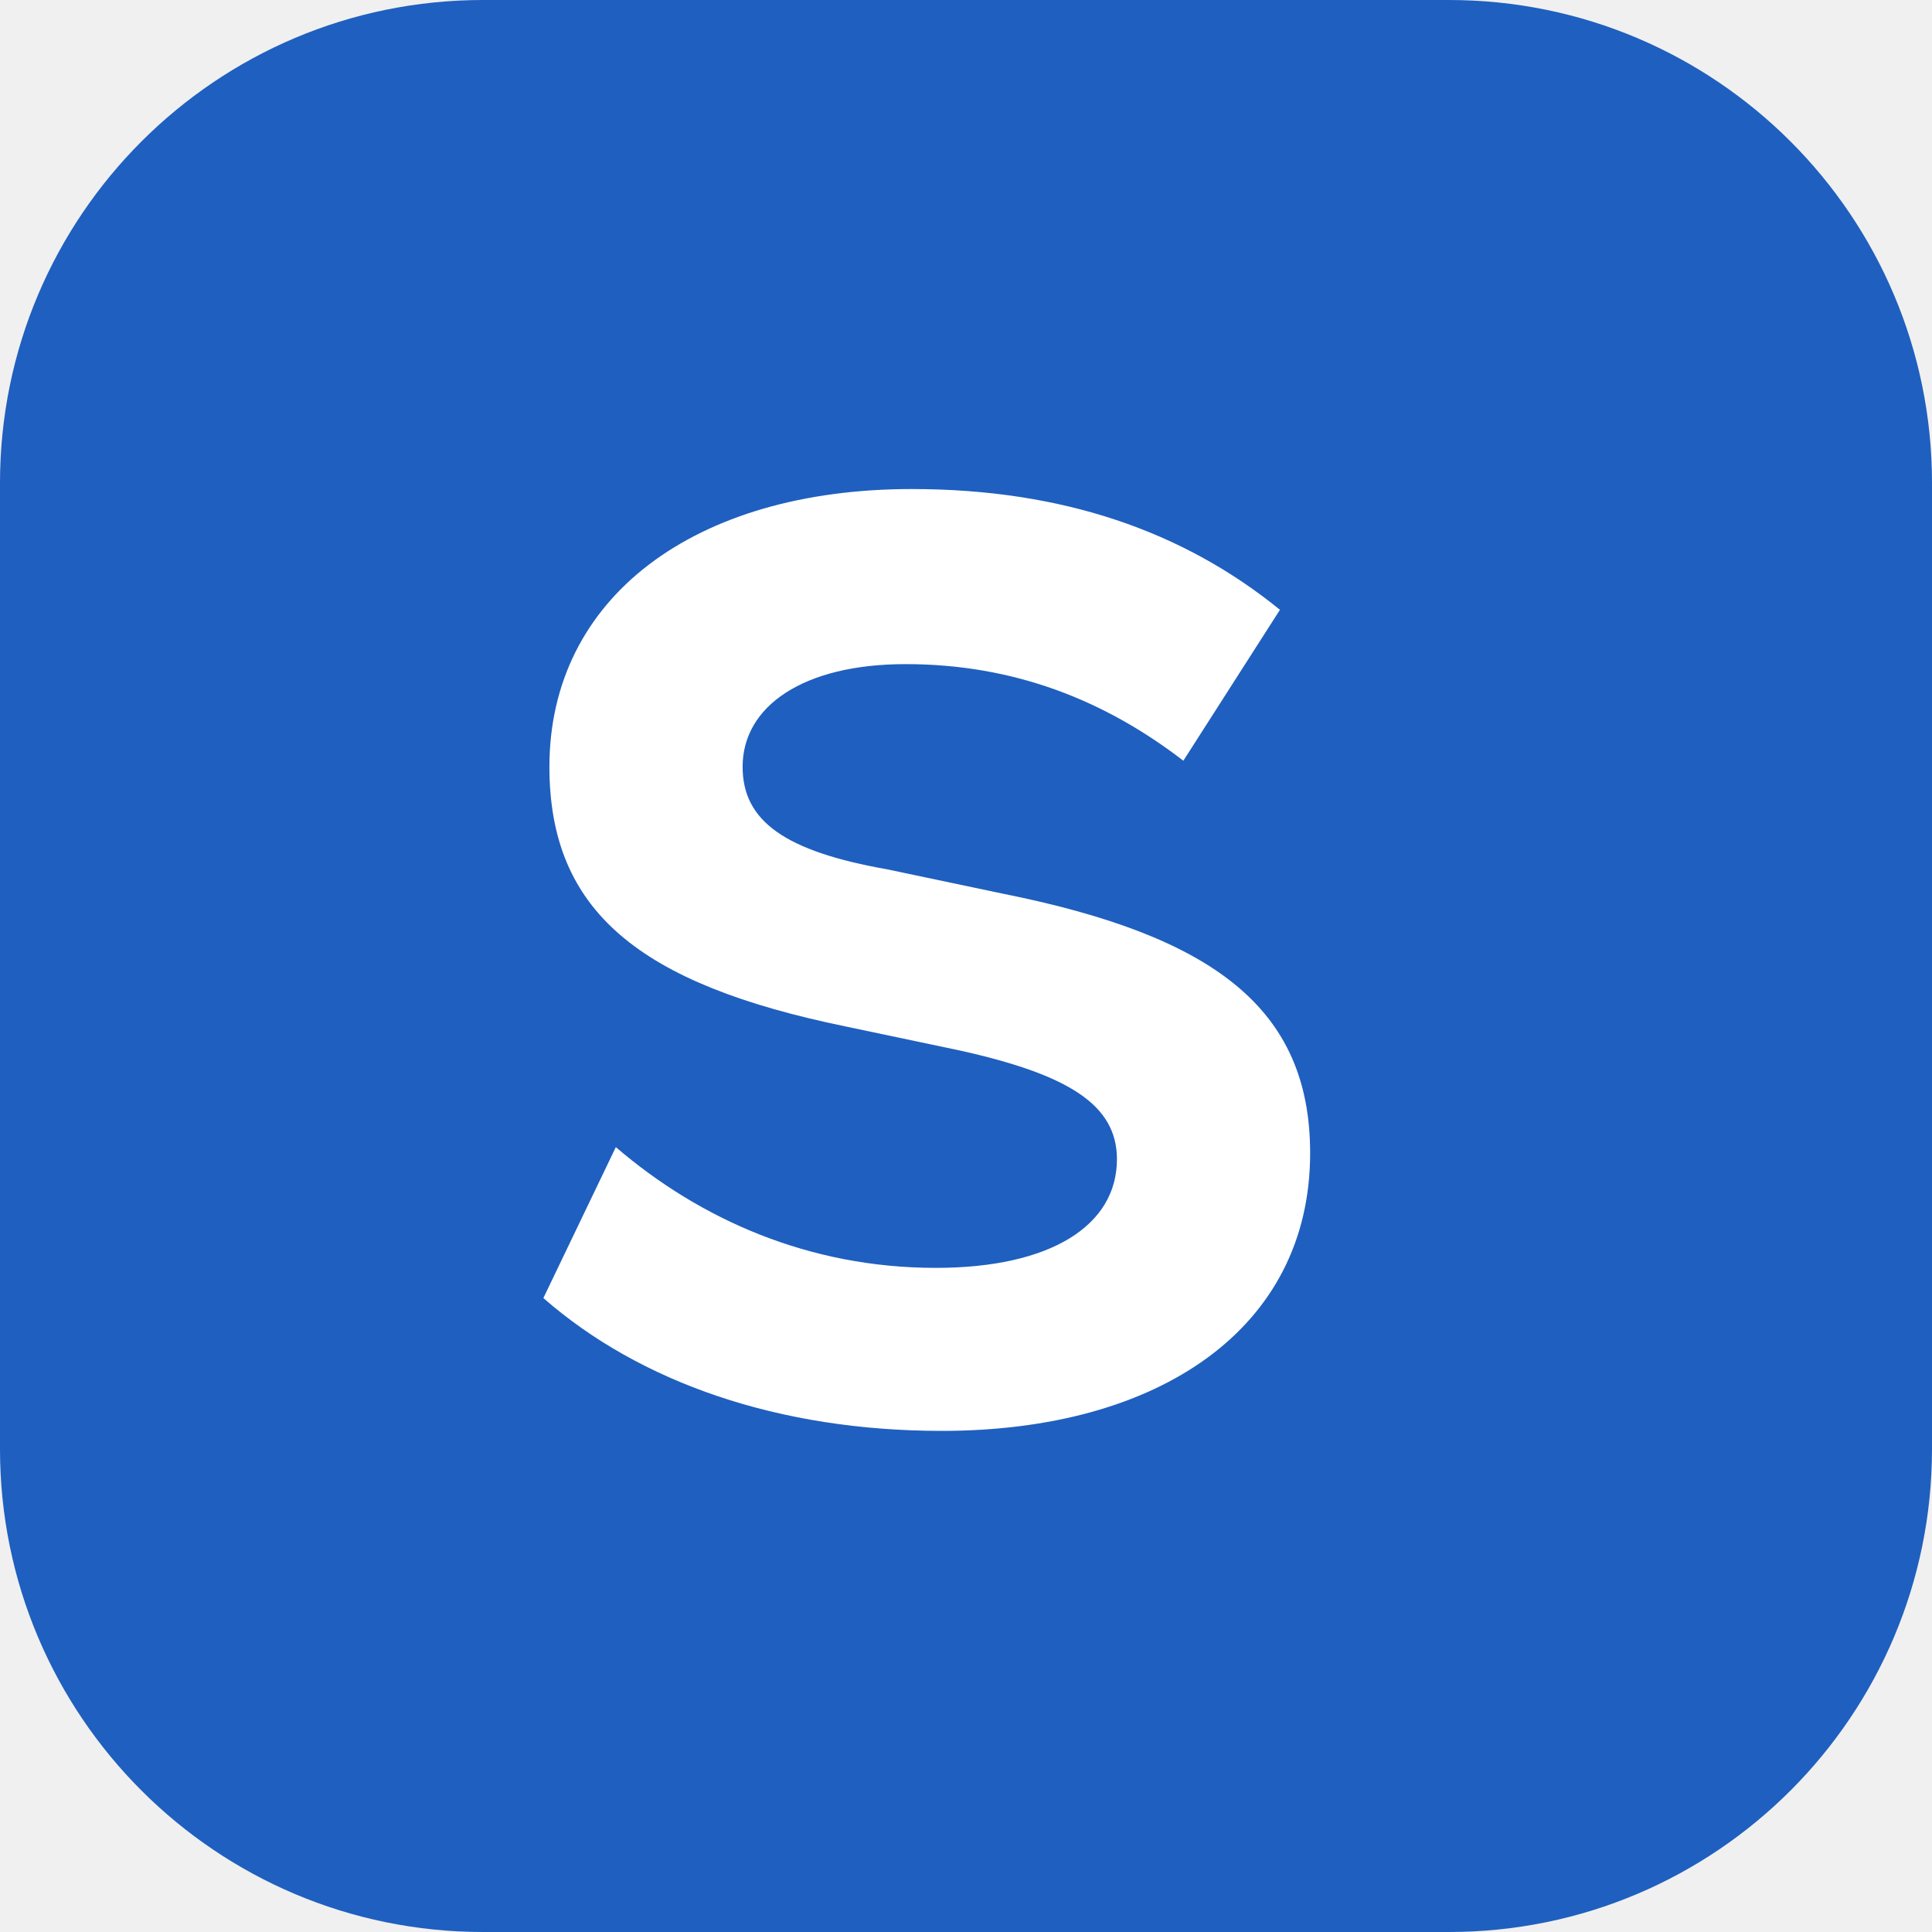
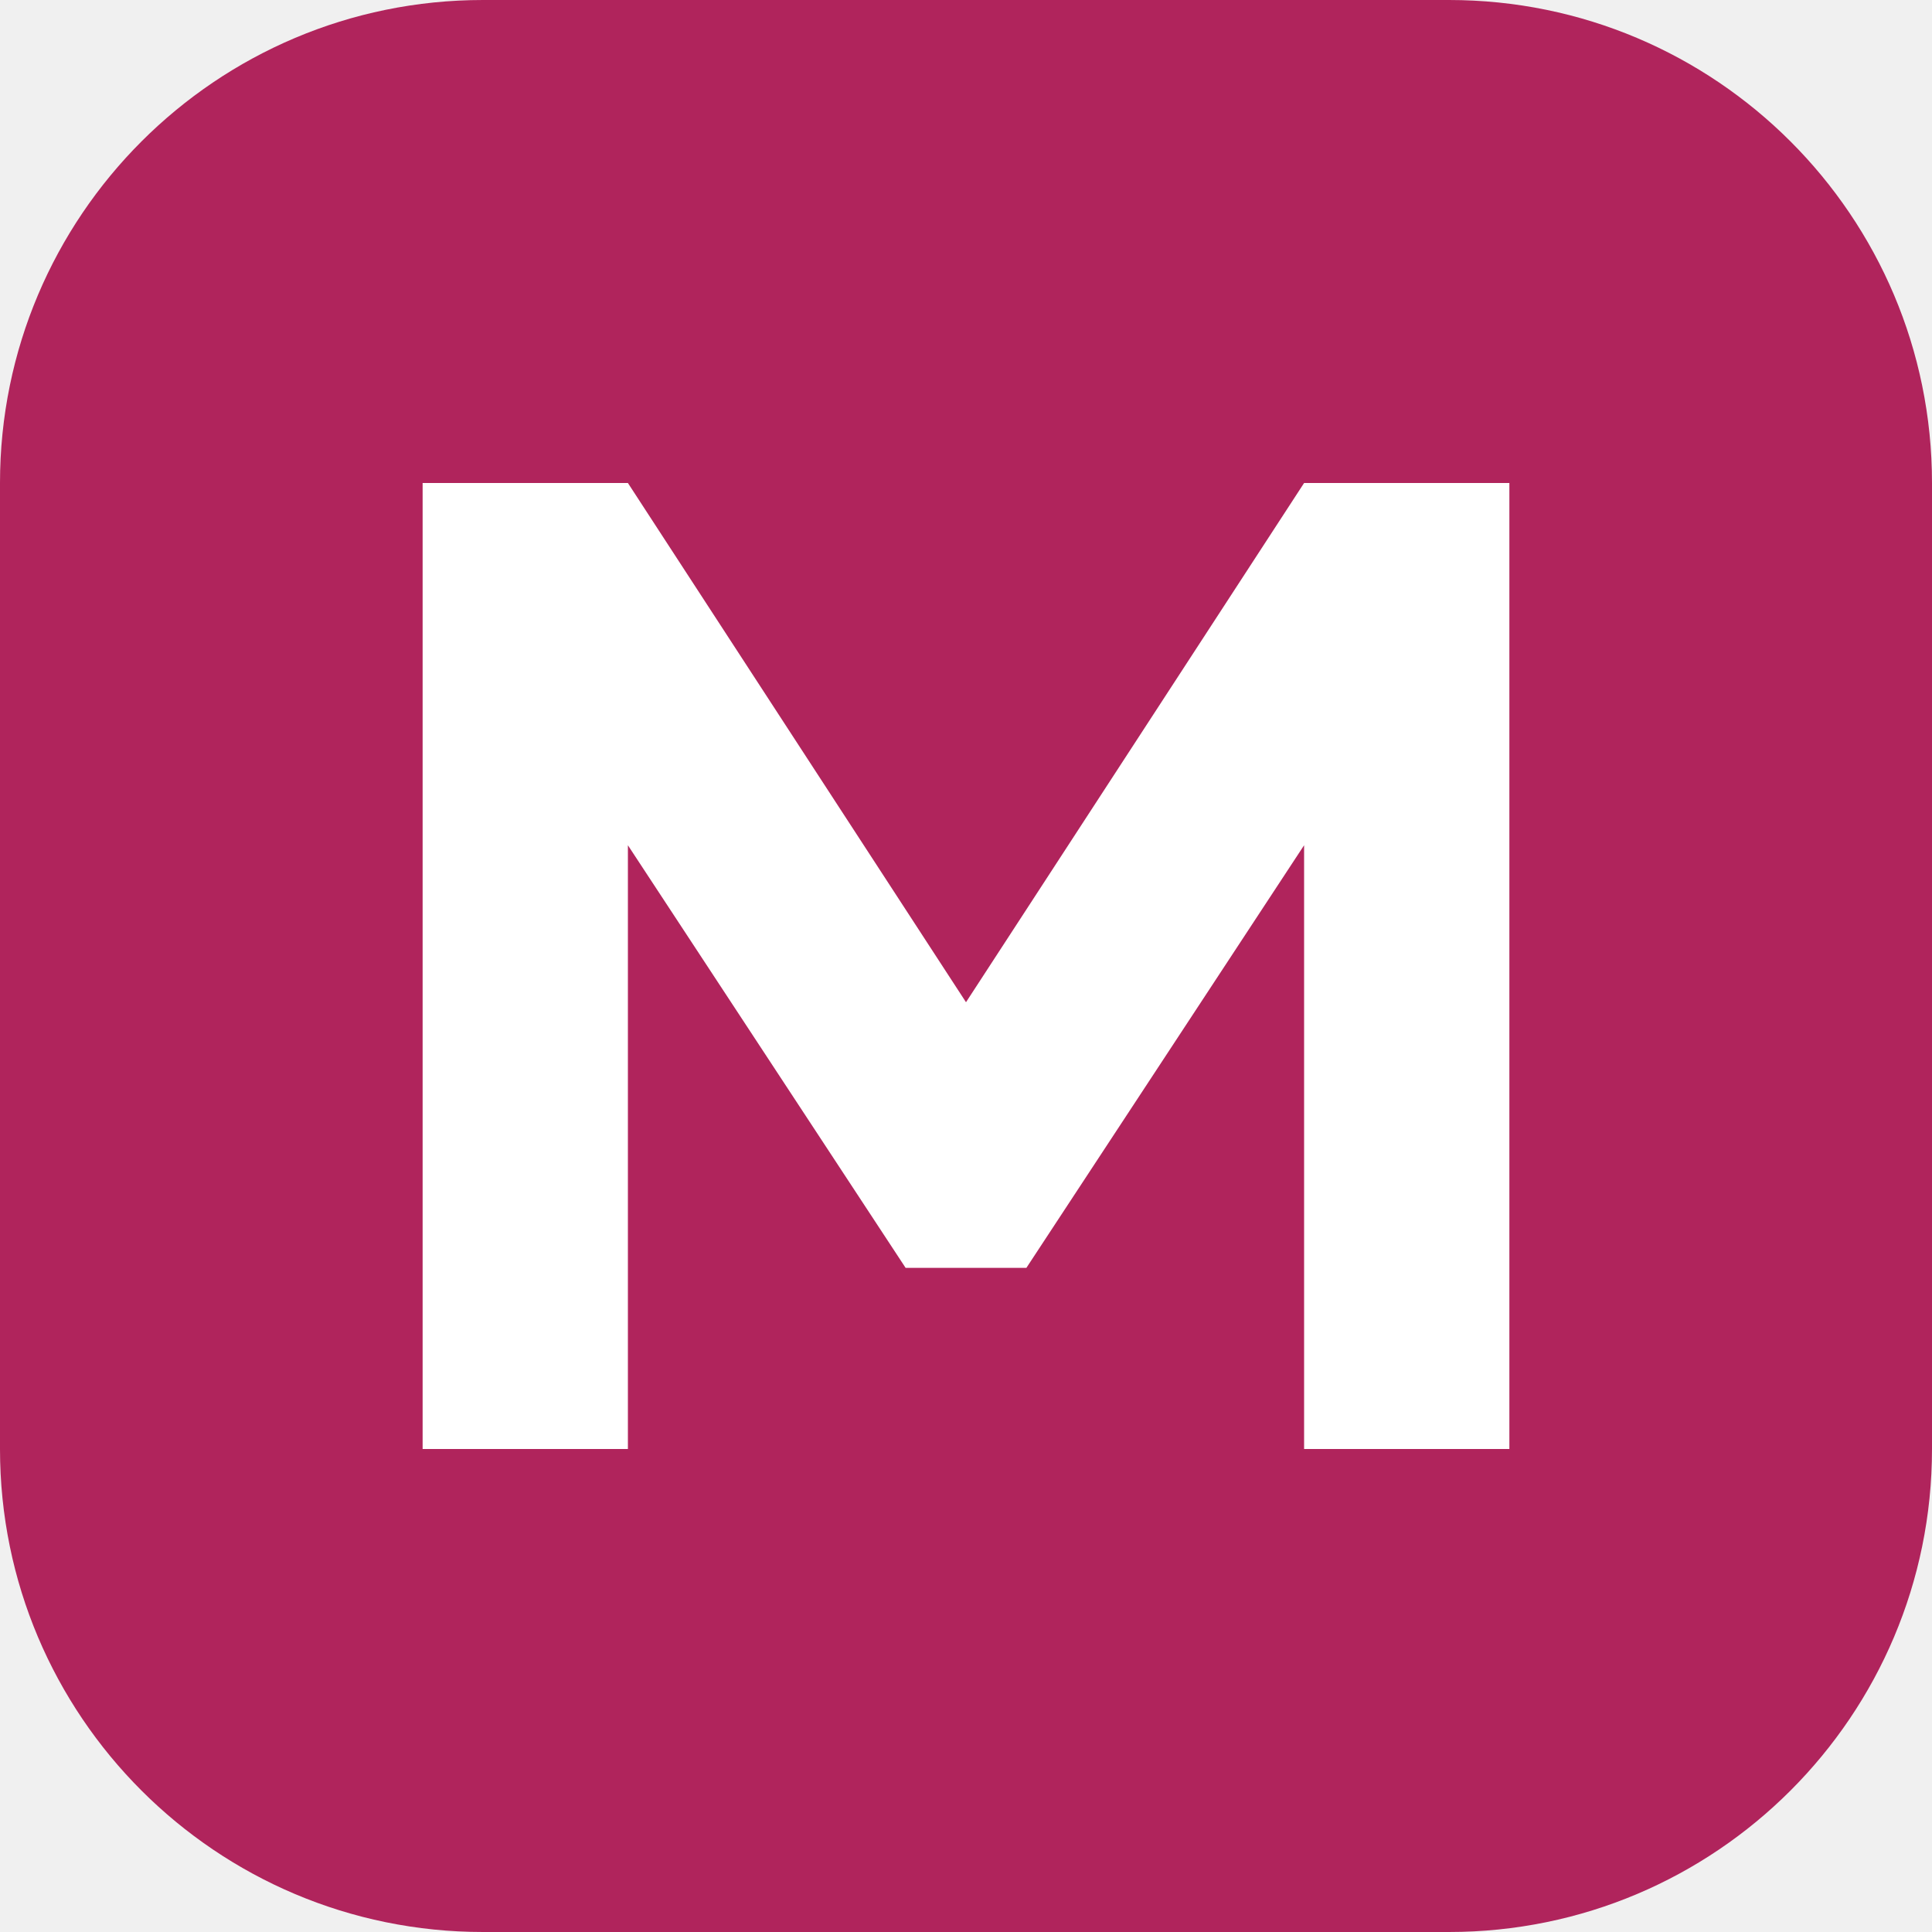
<svg xmlns="http://www.w3.org/2000/svg" viewBox="0 0 32 32">
-   <rect width="32" height="32" rx="8" fill="#1f5fbf" />
-   <path d="M9 21.5c1.6 1.4 3.9 2.2 6.6 2.2 3.6 0 6.1-1.7 6.1-4.6 0-2.4-1.6-3.6-5.1-4.3l-1.9-.4c-1.7-.3-2.4-.8-2.4-1.7 0-1 1-1.7 2.7-1.7 1.8 0 3.3.6 4.6 1.6l1.6-2.5c-1.6-1.3-3.6-2-6.1-2-3.6 0-6 1.8-6 4.6 0 2.4 1.5 3.6 4.9 4.3l1.9.4c1.8.4 2.6.9 2.6 1.8 0 1.1-1.1 1.8-3 1.8-2.1 0-3.9-.8-5.3-2z" fill="#fff" />
+   <rect width="32" height="32" rx="8" fill="#b0245c" />
+   <path d="M7 24V8h3.4l5.6 8.6L21.6 8H25v16h-3.4V14l-4.6 7h-2l-4.6-7v10z" fill="#fff" />
</svg>
